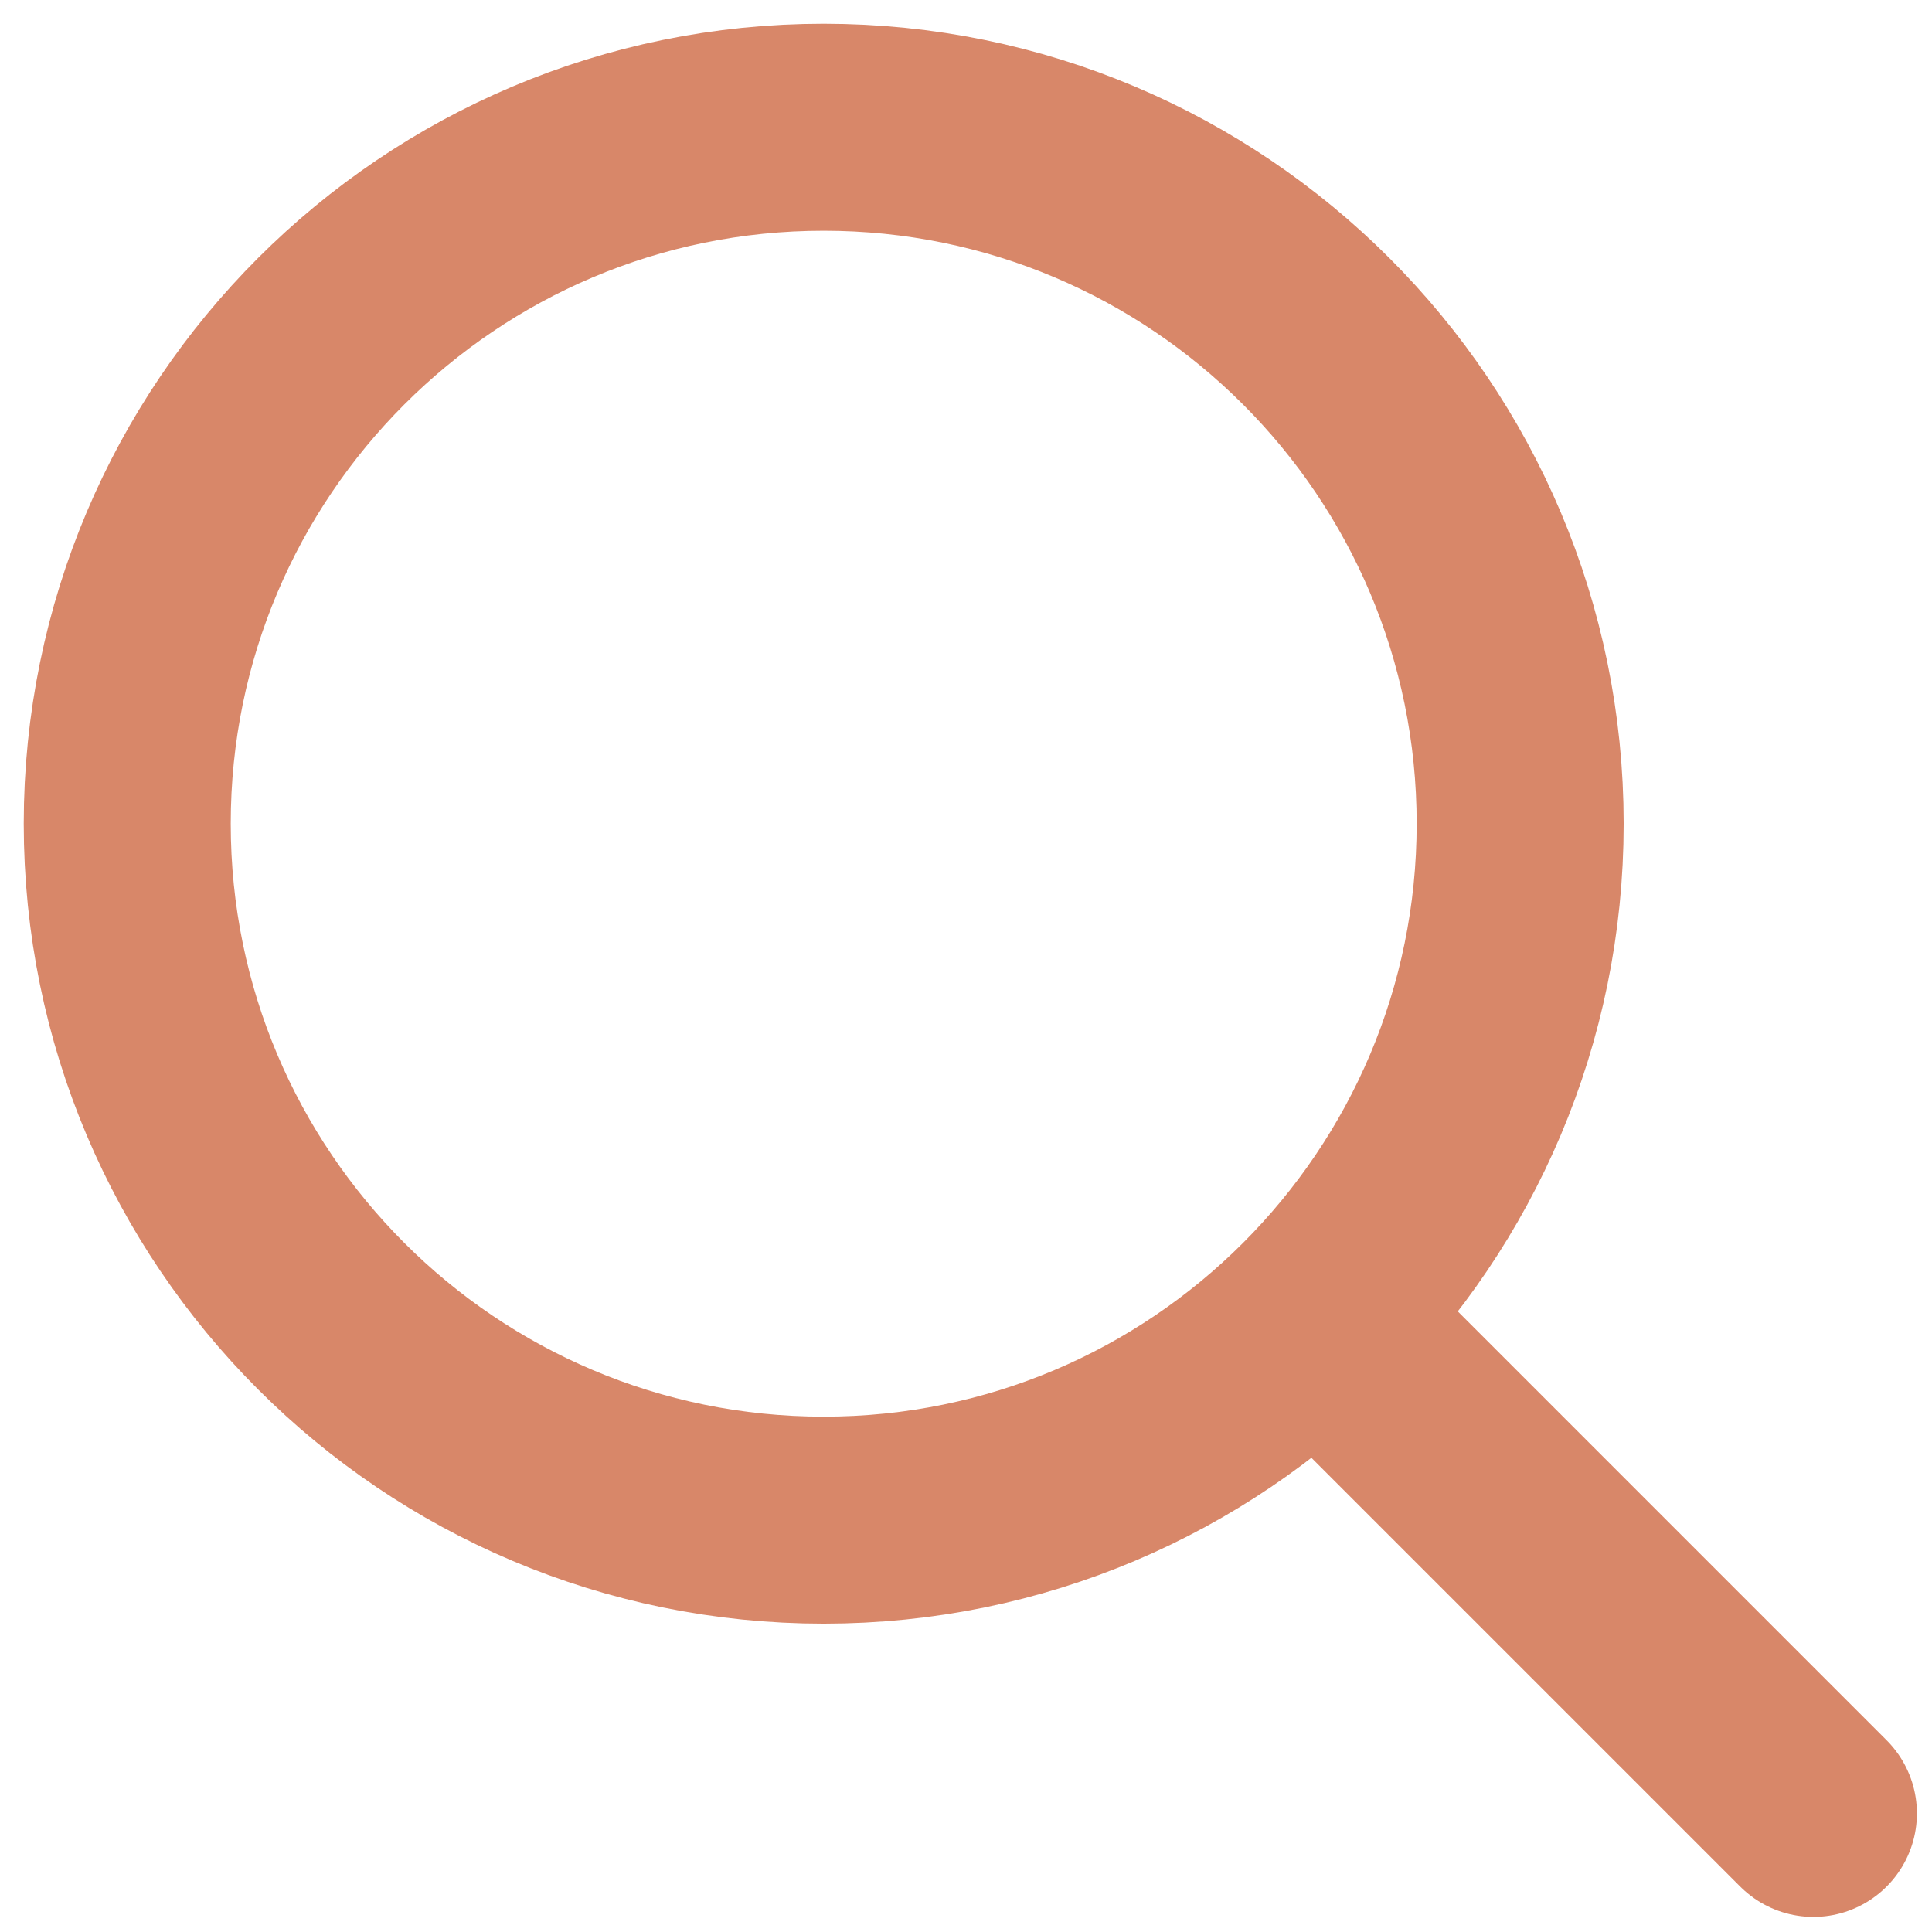
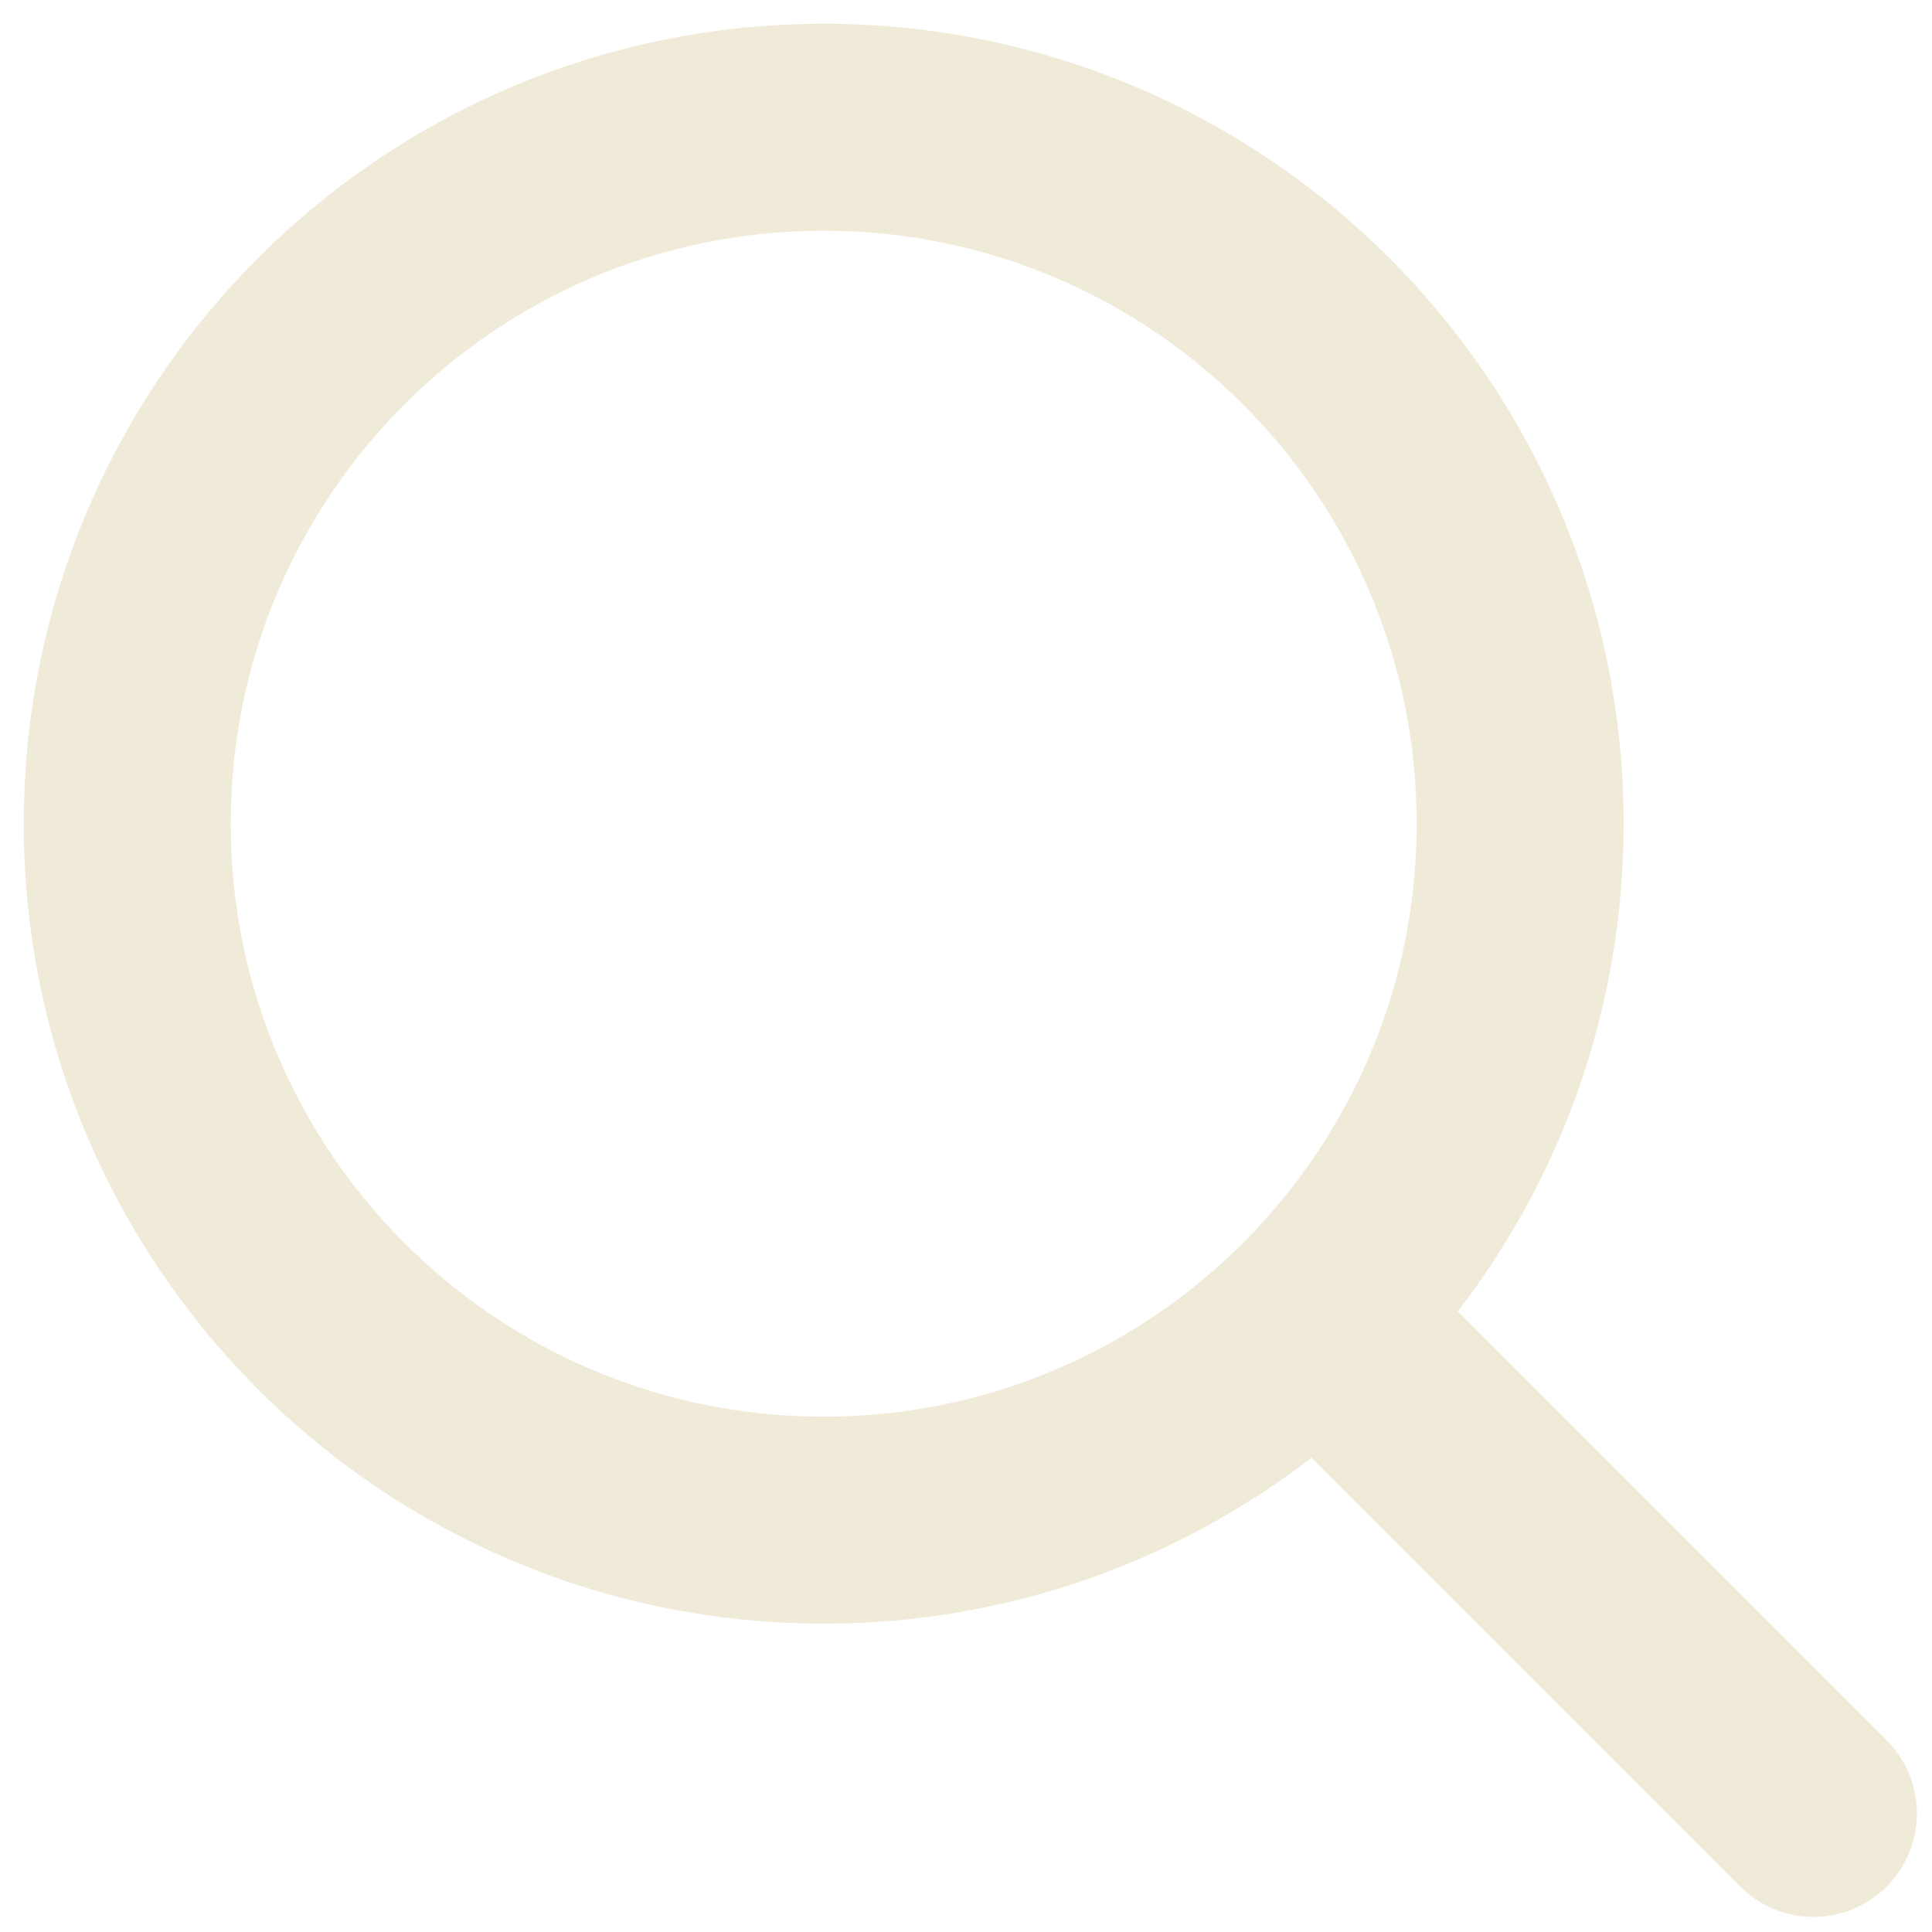
<svg xmlns="http://www.w3.org/2000/svg" width="42" height="42" viewBox="0 0 42 42" fill="none">
-   <path d="M29.859 29.859L39.422 39.422" stroke="#D88769" stroke-width="4.5" stroke-linecap="round" stroke-linejoin="round" />
-   <path d="M17.906 33.047C26.268 33.047 33.047 26.268 33.047 17.906C33.047 9.544 26.268 2.766 17.906 2.766C9.544 2.766 2.766 9.544 2.766 17.906C2.766 26.268 9.544 33.047 17.906 33.047Z" stroke="#D88769" stroke-width="4.5" stroke-linecap="round" stroke-linejoin="round" />
+   <path d="M29.859 29.859L39.422 39.422" stroke="#F0EBD8" stroke-width="4.5" stroke-linecap="round" stroke-linejoin="round" />
+   <path d="M17.906 33.047C26.268 33.047 33.047 26.268 33.047 17.906C33.047 9.544 26.268 2.766 17.906 2.766C9.544 2.766 2.766 9.544 2.766 17.906C2.766 26.268 9.544 33.047 17.906 33.047Z" stroke="#F0EBD8" stroke-width="4.5" stroke-linecap="round" stroke-linejoin="round" />
</svg>
